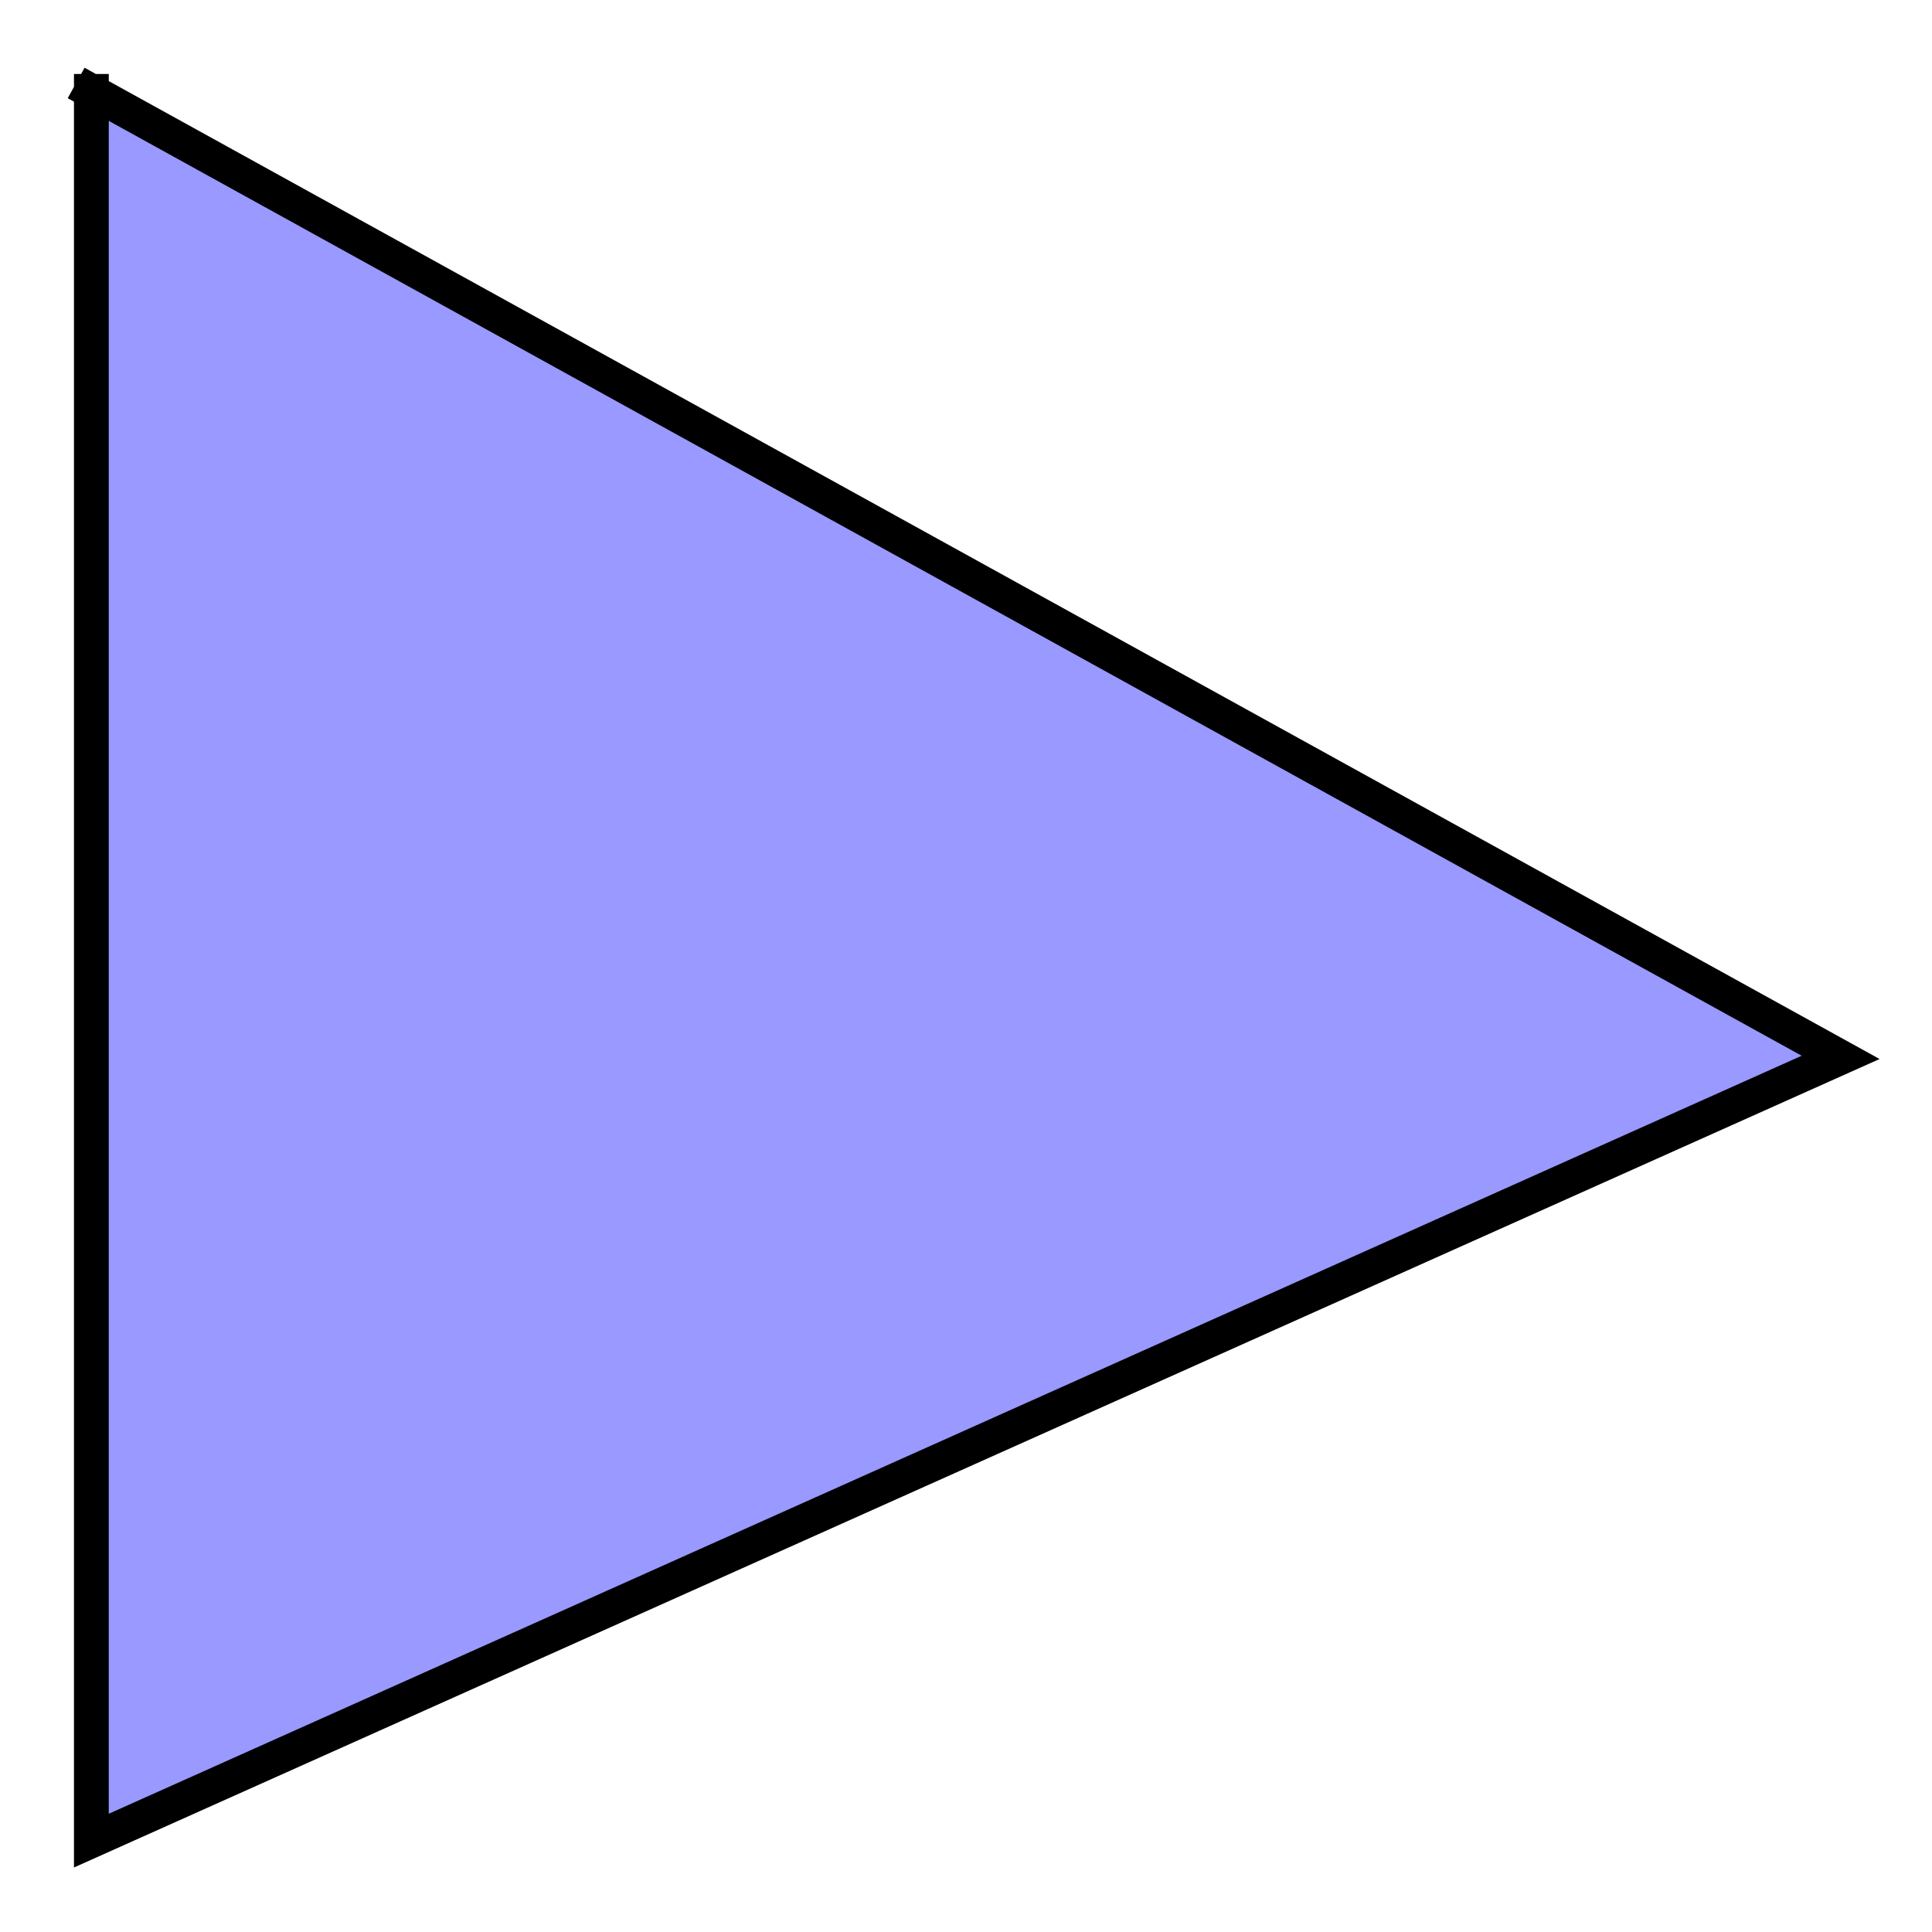
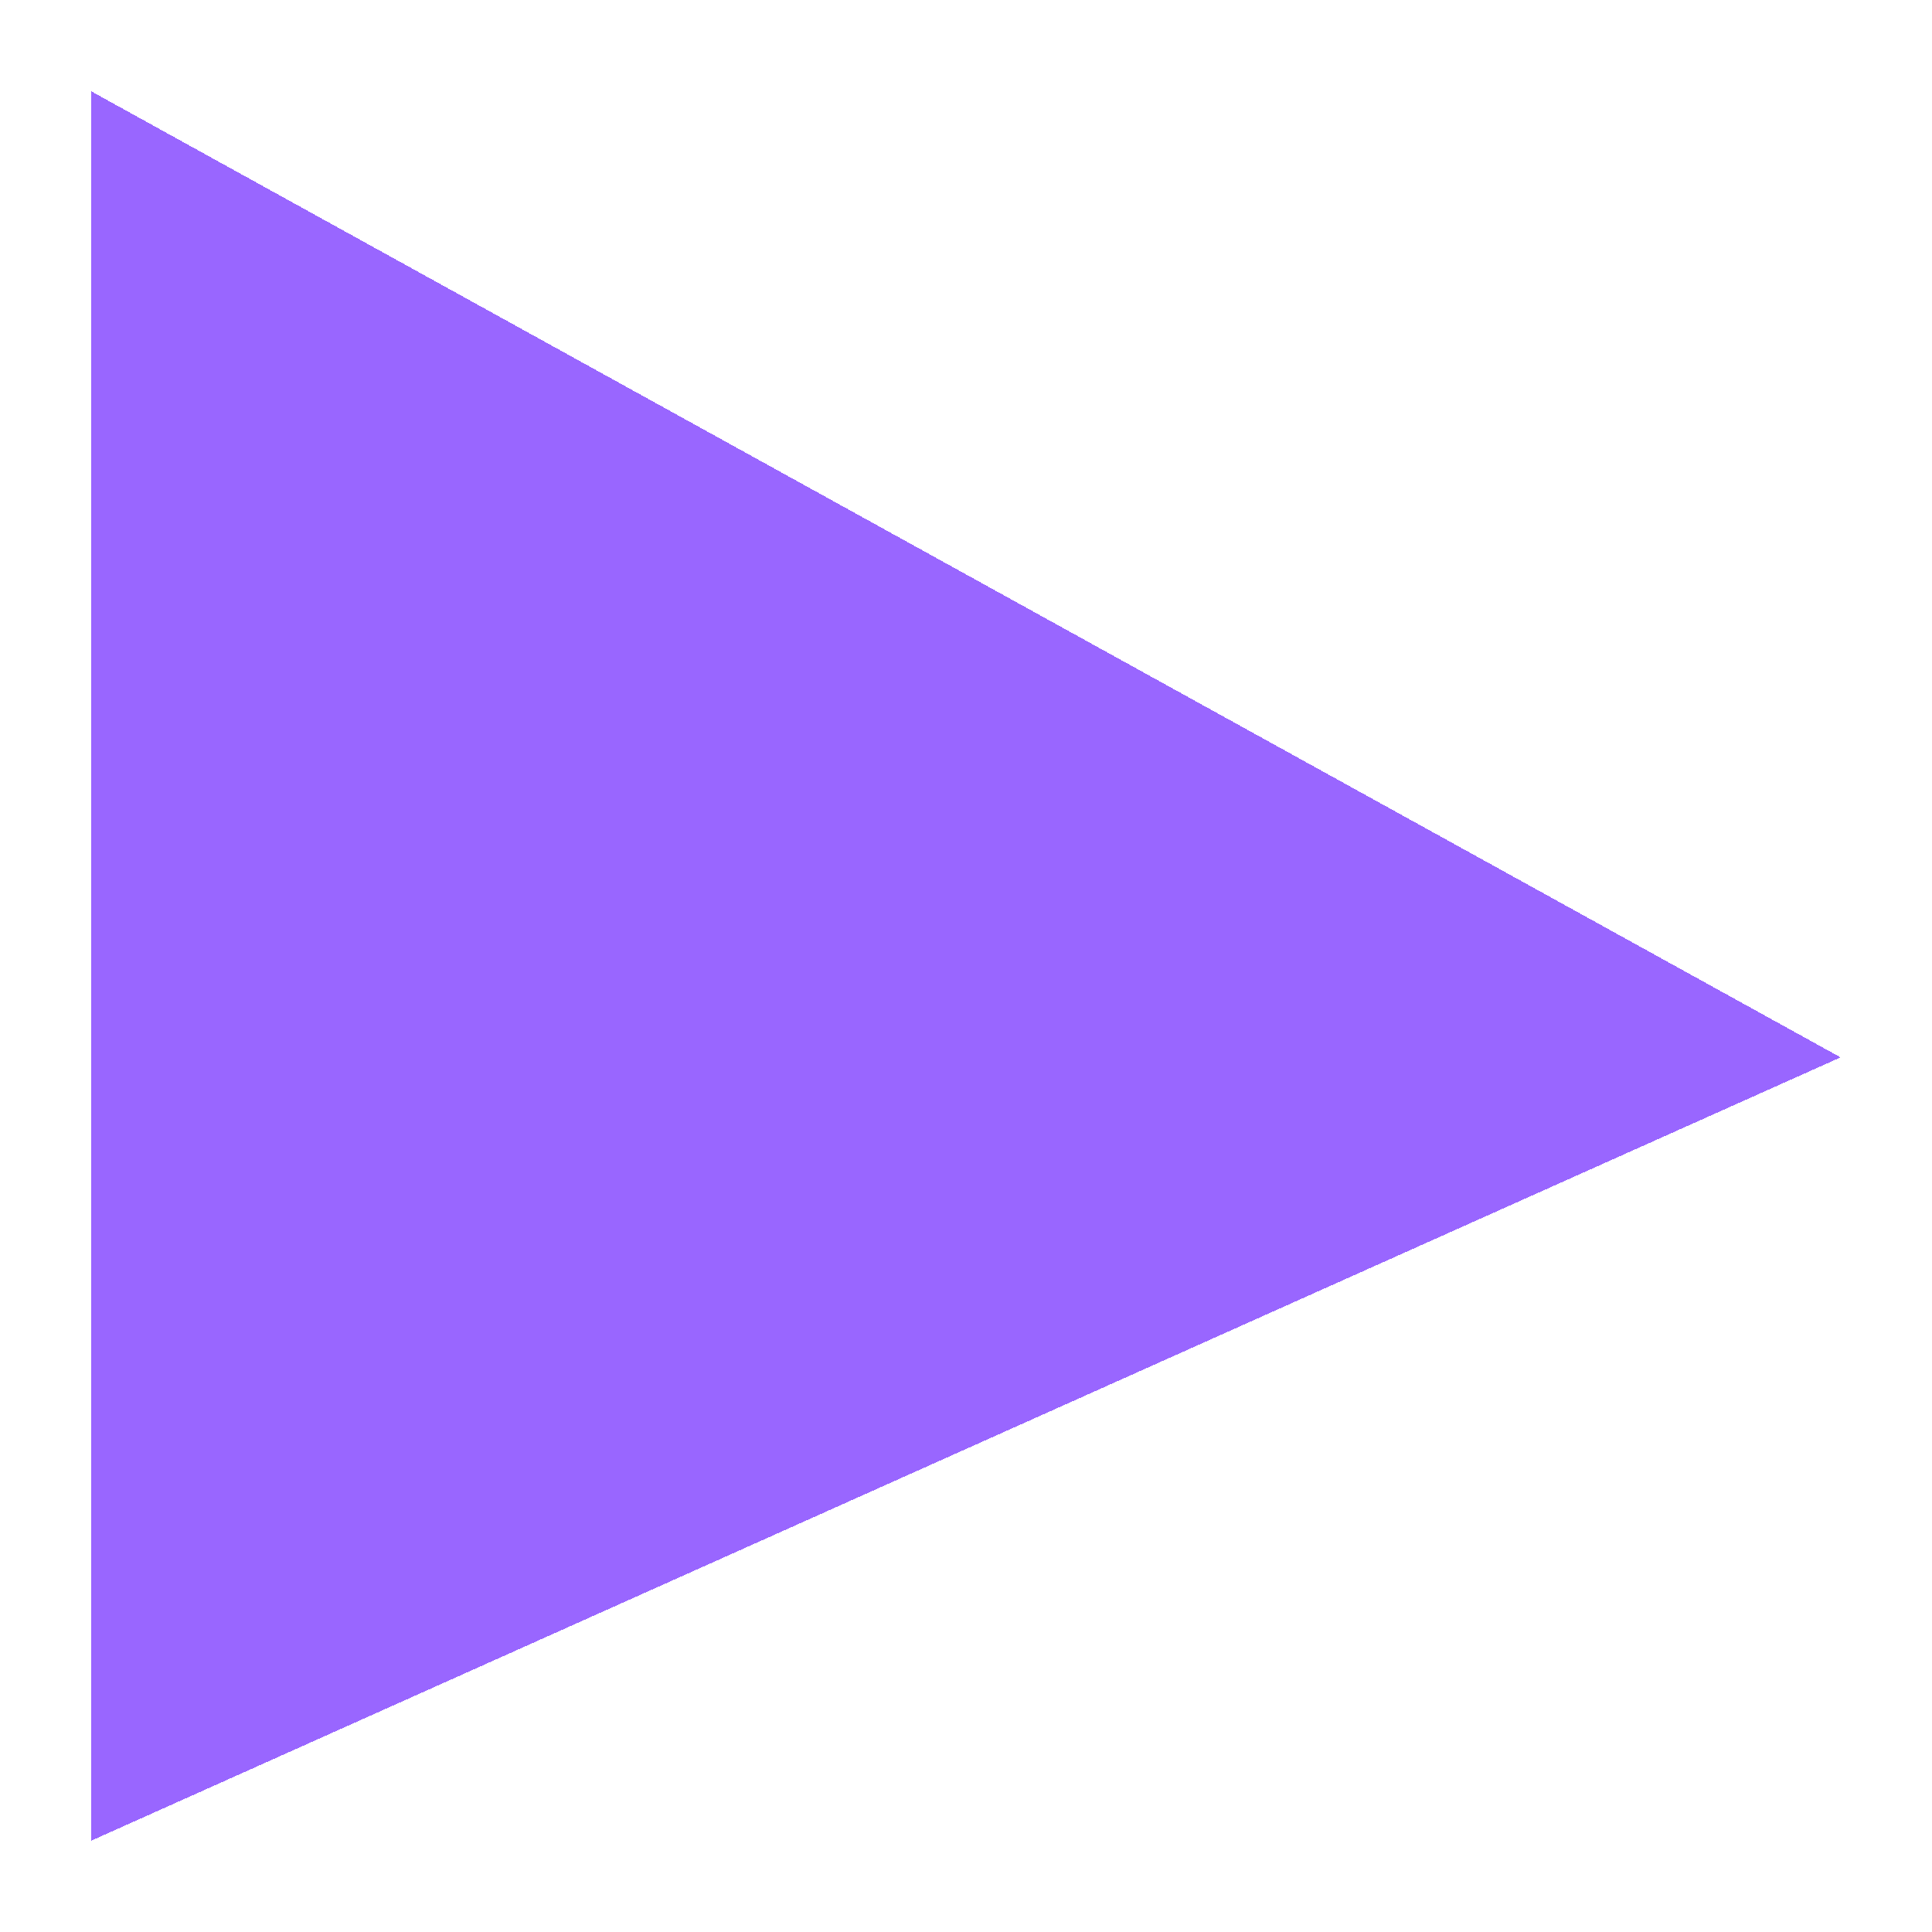
- <svg xmlns="http://www.w3.org/2000/svg" style="fill-opacity:1; color-rendering:auto; color-interpolation:auto; text-rendering:auto; stroke:black; stroke-linecap:square; stroke-miterlimit:10; shape-rendering:auto; stroke-opacity:1; fill:black; stroke-dasharray:none; font-weight:normal; stroke-width:1; font-family:'Dialog'; font-style:normal; stroke-linejoin:miter; font-size:12px; stroke-dashoffset:0; image-rendering:auto;" width="148" height="148">
+ <svg xmlns="http://www.w3.org/2000/svg" style="fill-opacity:1; color-rendering:auto; color-interpolation:auto; text-rendering:auto; stroke:black; stroke-linecap:square; stroke-miterlimit:10; shape-rendering:auto; stroke-opacity:1; fill:black; stroke-dasharray:none; font-weight:normal; stroke-width:1; font-family:'Dialog'; font-style:normal; stroke-linejoin:miter; font-size:12px; stroke-dashoffset:0; image-rendering:auto;" viewBox="0 0 148 148" width="100%" height="100%">
  <defs id="genericDefs" />
  <g>
-     <defs id="defs1">
-       <clipPath clipPathUnits="userSpaceOnUse" id="clipPath1">
-         <path d="M0 0 L148 0 L148 148 L0 148 L0 0 Z" />
-       </clipPath>
-     </defs>
-     <g style="fill:white; stroke:white;">
-       <rect x="0" y="0" width="148" style="clip-path:url(#clipPath1); stroke:none;" height="148" />
-     </g>
+     <defs id="defs1" />
+     <g style="fill:white; stroke:white;" />
    <g style="fill:white; text-rendering:optimizeSpeed; color-rendering:optimizeSpeed; image-rendering:optimizeSpeed; shape-rendering:crispEdges; stroke:white; color-interpolation:sRGB;">
      <rect x="0" width="148" height="148" y="0" style="stroke:none;" />
-       <path d="M7 141 L141 81 L7 7 Z" style="fill:rgb(153,153,255); stroke:none;" />
-     </g>
-     <g style="text-rendering:geometricPrecision; stroke-width:2.667; color-interpolation:linearRGB; color-rendering:optimizeQuality; image-rendering:optimizeQuality;">
-       <path d="M7 7 L141 81 L7 141 L7 7 L7 7" style="fill:none; fill-rule:evenodd;" />
+       <path d="M7 141 L141 81 L7 7 Z" style="fill:rgb(153,102,255); stroke:none;" />
    </g>
  </g>
</svg>
